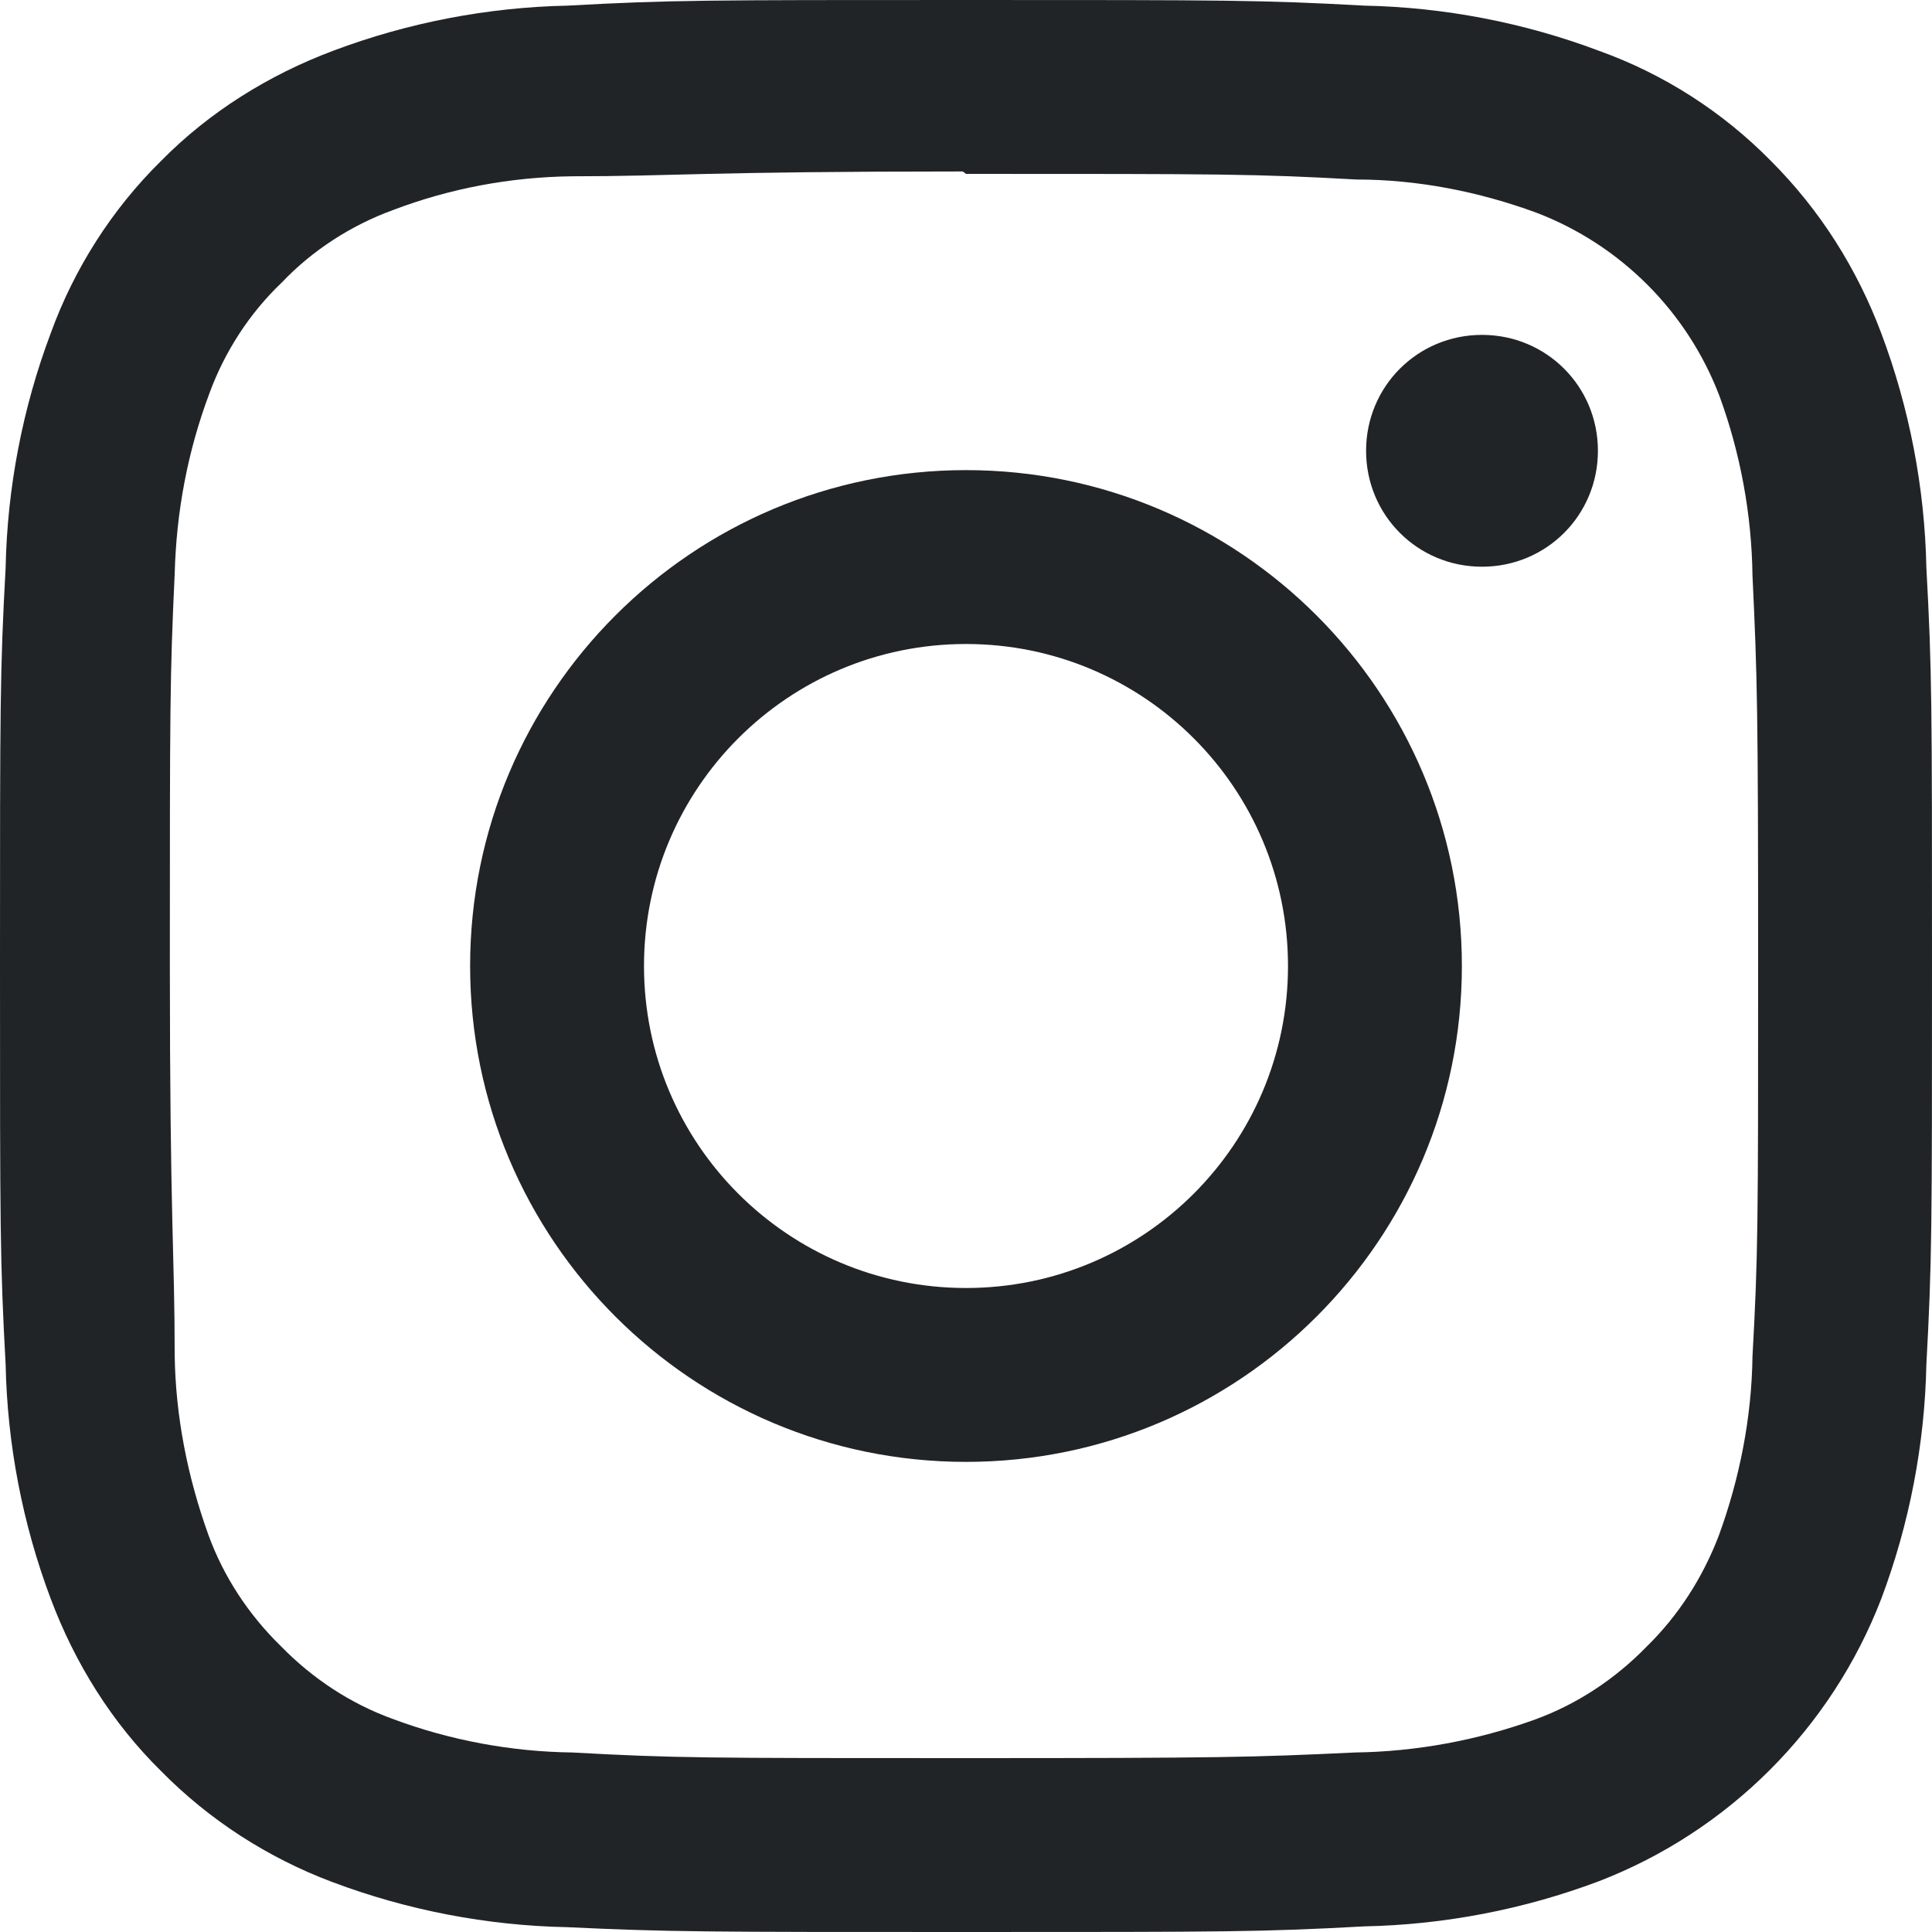
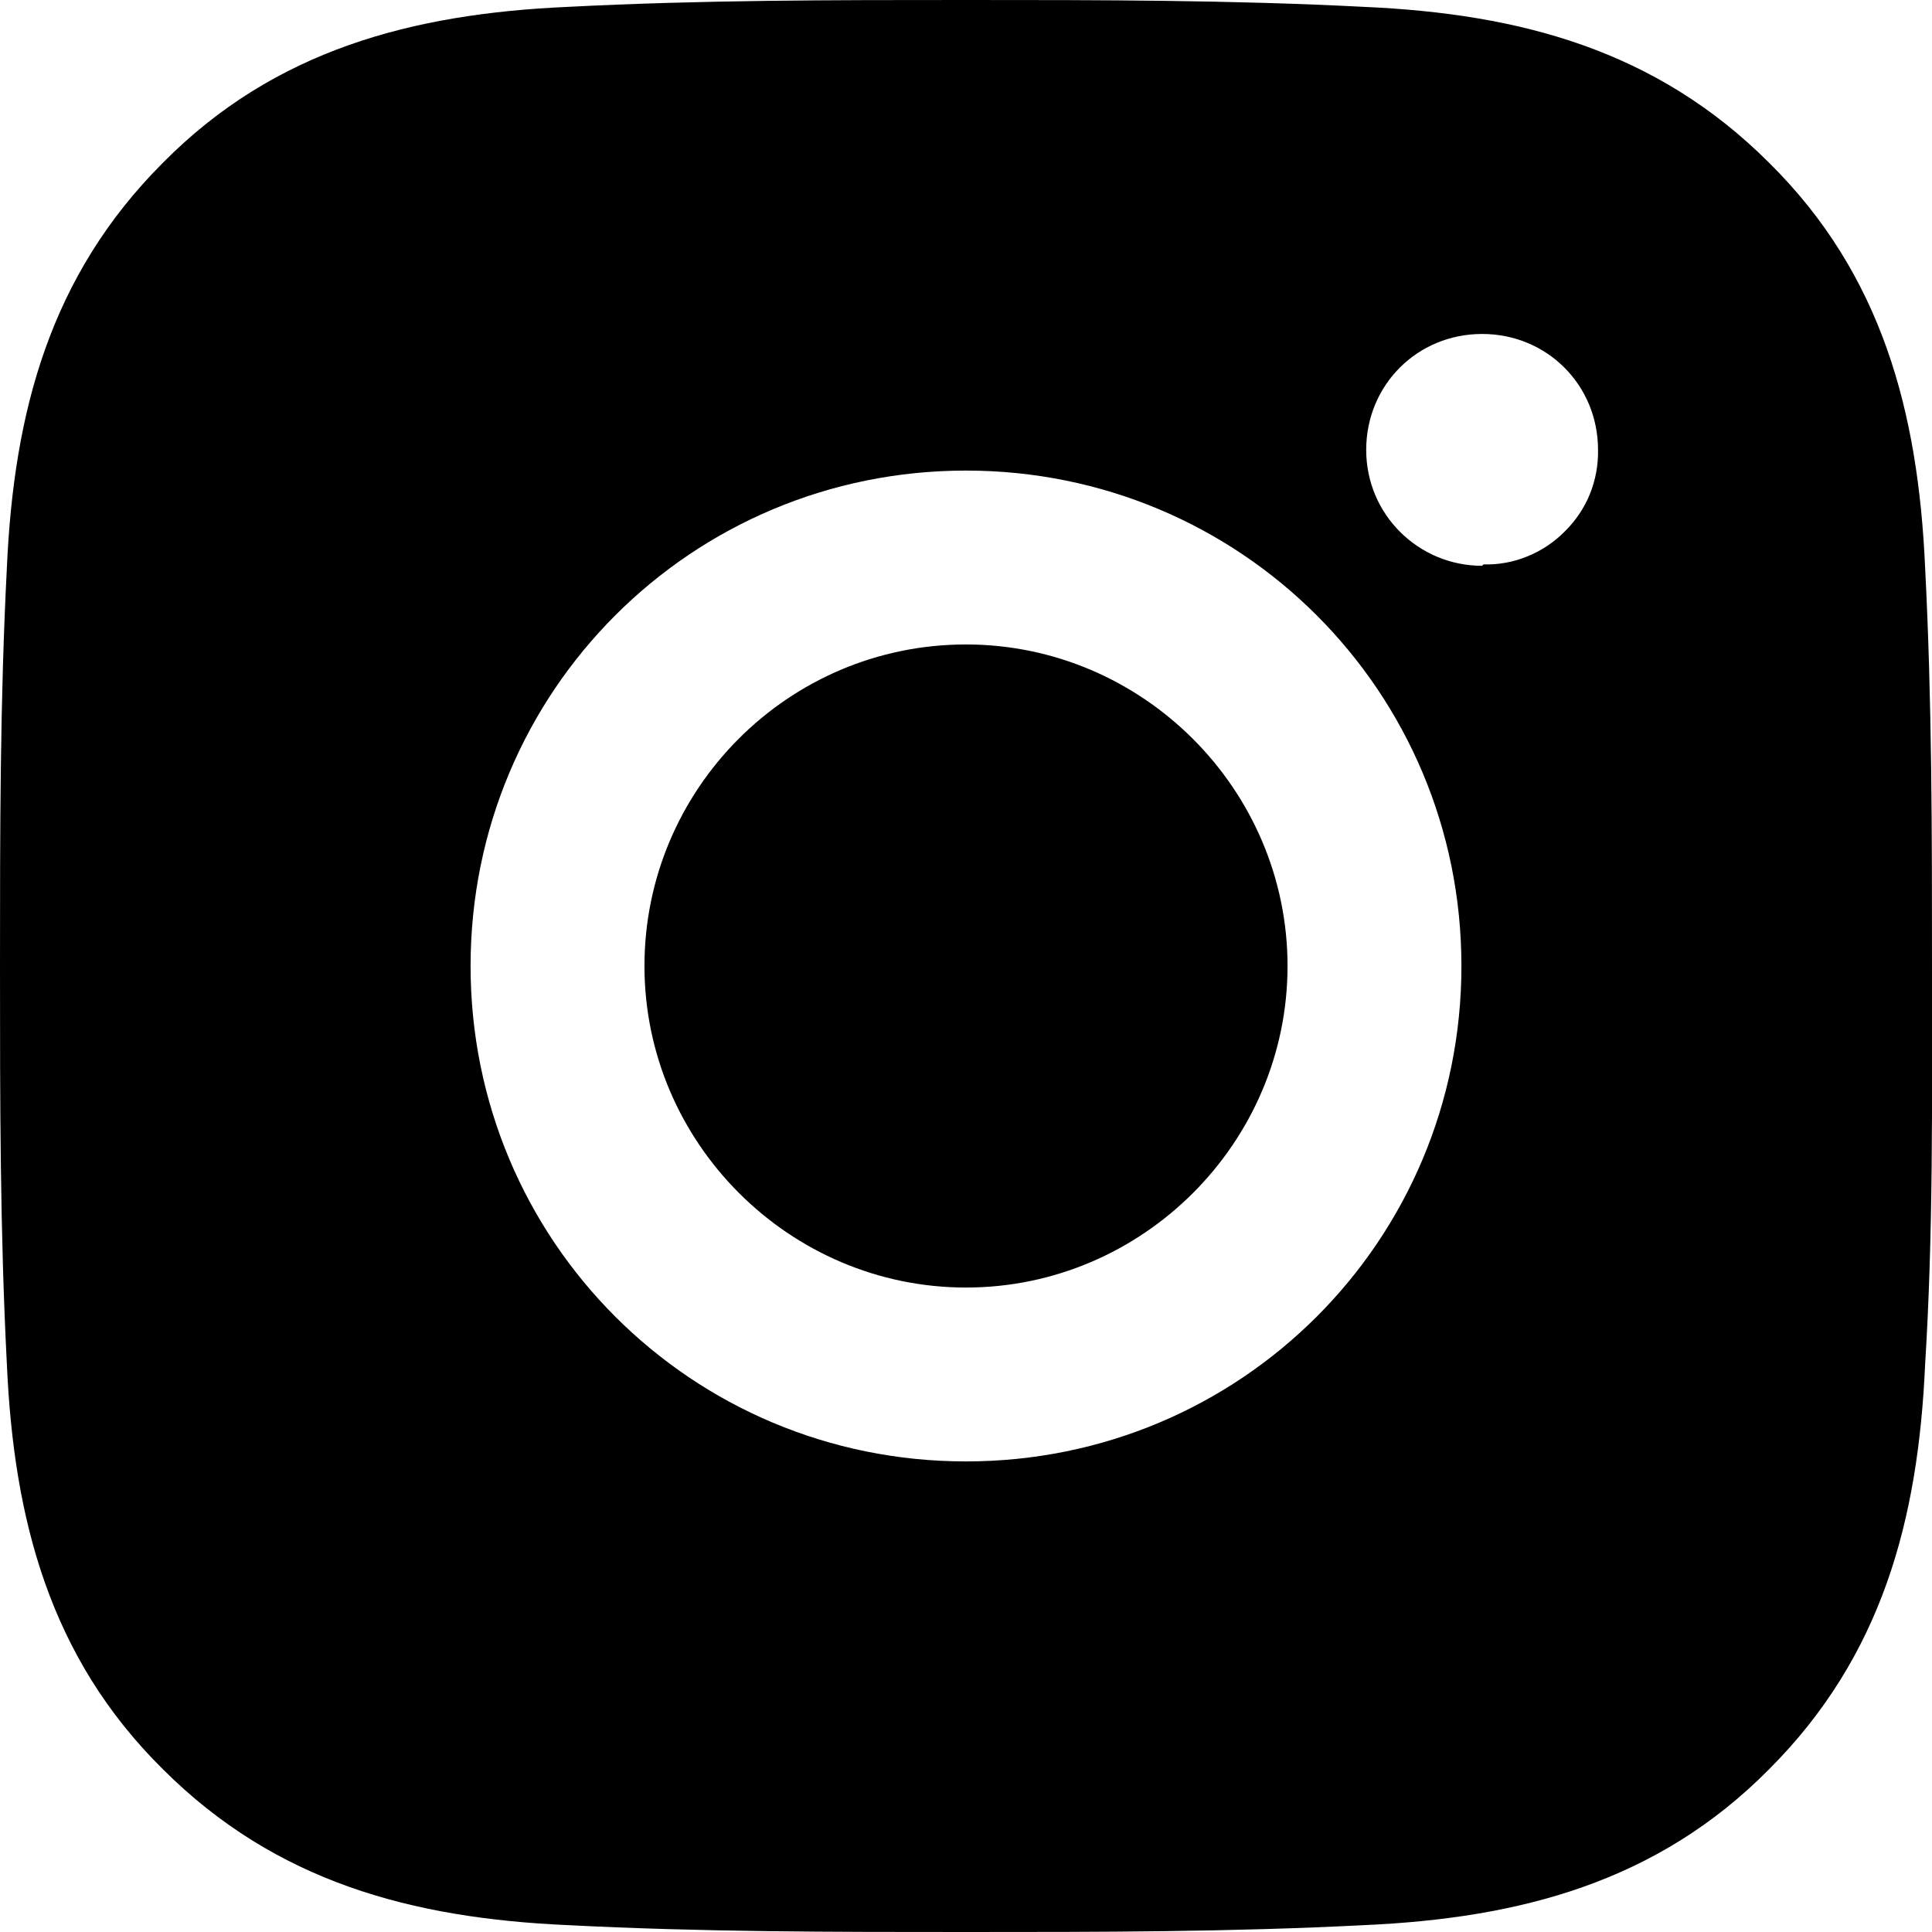
- <svg xmlns="http://www.w3.org/2000/svg" id="Capa_1" data-name="Capa 1" viewBox="0 0 24 24">
-   <defs>
-     <style>
-       .cls-1 {
-         fill: #212427;
-       }
-     </style>
-   </defs>
-   <path class="cls-1" d="M12,0c-3.26,0-3.67,0-4.95.07-.99.02-1.98.21-2.91.56-.8.3-1.54.76-2.14,1.37-.61.6-1.08,1.34-1.37,2.14-.35.93-.54,1.92-.56,2.91-.07,1.28-.07,1.69-.07,4.95s0,3.67.07,4.95c.02.99.21,1.98.56,2.91.3.8.76,1.54,1.37,2.14.6.61,1.33,1.08,2.13,1.38.93.35,1.92.54,2.91.56,1.29.06,1.7.06,4.96.06s3.67,0,4.95-.07c.99-.02,1.98-.21,2.91-.56,1.61-.62,2.89-1.9,3.51-3.51.35-.93.54-1.92.56-2.91.07-1.28.07-1.69.07-4.95s0-3.67-.07-4.95c-.02-.99-.21-1.98-.56-2.91-.3-.8-.76-1.53-1.37-2.14-.6-.61-1.33-1.08-2.14-1.37-.93-.35-1.92-.54-2.91-.56-1.28-.07-1.69-.07-4.95-.07ZM12,2.16c3.2,0,3.59,0,4.85.07.76,0,1.52.15,2.23.41,1.05.4,1.88,1.23,2.28,2.28.26.71.4,1.47.41,2.23.06,1.27.07,1.65.07,4.85s0,3.59-.07,4.85c-.01.76-.16,1.52-.42,2.23-.2.52-.5.99-.9,1.38-.39.4-.86.71-1.38.9-.72.26-1.48.4-2.24.41-1.27.06-1.65.07-4.86.07s-3.59,0-4.86-.07c-.76-.01-1.52-.15-2.24-.42-.52-.19-.99-.5-1.38-.9-.4-.39-.71-.86-.9-1.38-.26-.72-.41-1.48-.42-2.24,0-1.26-.06-1.65-.06-4.84s0-3.59.06-4.86c.02-.77.16-1.52.43-2.24.19-.52.5-1,.9-1.38.38-.4.86-.71,1.38-.9.71-.27,1.46-.41,2.22-.42,1.27,0,1.65-.06,4.86-.06l.04.03ZM12,5.84c-3.4,0-6.16,2.76-6.16,6.16s2.76,6.16,6.16,6.16,6.16-2.76,6.16-6.16h0c0-3.4-2.76-6.16-6.16-6.16ZM12,16c-2.21,0-4-1.79-4-4s1.79-4,4-4,4,1.79,4,4-1.79,4-4,4ZM19.85,5.6c0,.8-.64,1.44-1.44,1.44s-1.44-.64-1.44-1.44.64-1.44,1.44-1.44,1.44.64,1.44,1.44h0Z" />
+ <svg xmlns="http://www.w3.org/2000/svg" width="14" height="14" viewBox="0 0 14 14" fill="none">
+   <path d="M7 4.67C5.71 4.67 4.67 5.72 4.67 7C4.67 8.28 5.72 9.33 7 9.33C8.28 9.33 9.33 8.28 9.33 7C9.33 5.72 8.28 4.67 7 4.67ZM14 7C14 6.03 14 5.08 13.95 4.11C13.9 2.99 13.64 1.99 12.82 1.18C12 0.36 11.01 0.1 9.89 0.05C8.92 -4.84288e-08 7.97 0 7 0C6.03 0 5.08 -4.84288e-08 4.11 0.05C2.99 0.1 1.99 0.36 1.18 1.18C0.36 2 0.1 2.99 0.05 4.11C-4.84288e-08 5.08 0 6.03 0 7C0 7.97 -4.84288e-08 8.92 0.05 9.89C0.1 11.01 0.36 12.01 1.18 12.82C2 13.64 2.99 13.9 4.11 13.95C5.08 14 6.03 14 7 14C7.97 14 8.92 14 9.89 13.95C11.01 13.9 12.01 13.64 12.82 12.82C13.64 12 13.9 11.01 13.95 9.89C14.01 8.93 14 7.97 14 7ZM7 10.59C5.01 10.59 3.41 8.99 3.41 7C3.41 5.01 5.01 3.41 7 3.41C8.99 3.41 10.59 5.01 10.59 7C10.59 8.99 8.99 10.59 7 10.59ZM10.74 4.1C10.28 4.1 9.9 3.73 9.9 3.26C9.9 2.79 10.27 2.42 10.74 2.42C11.21 2.42 11.58 2.79 11.58 3.26C11.582 3.37 11.562 3.478 11.521 3.58C11.48 3.681 11.418 3.773 11.34 3.85C11.263 3.928 11.171 3.99 11.07 4.031C10.968 4.073 10.86 4.093 10.75 4.09L10.74 4.1Z" fill="black" />
</svg>
